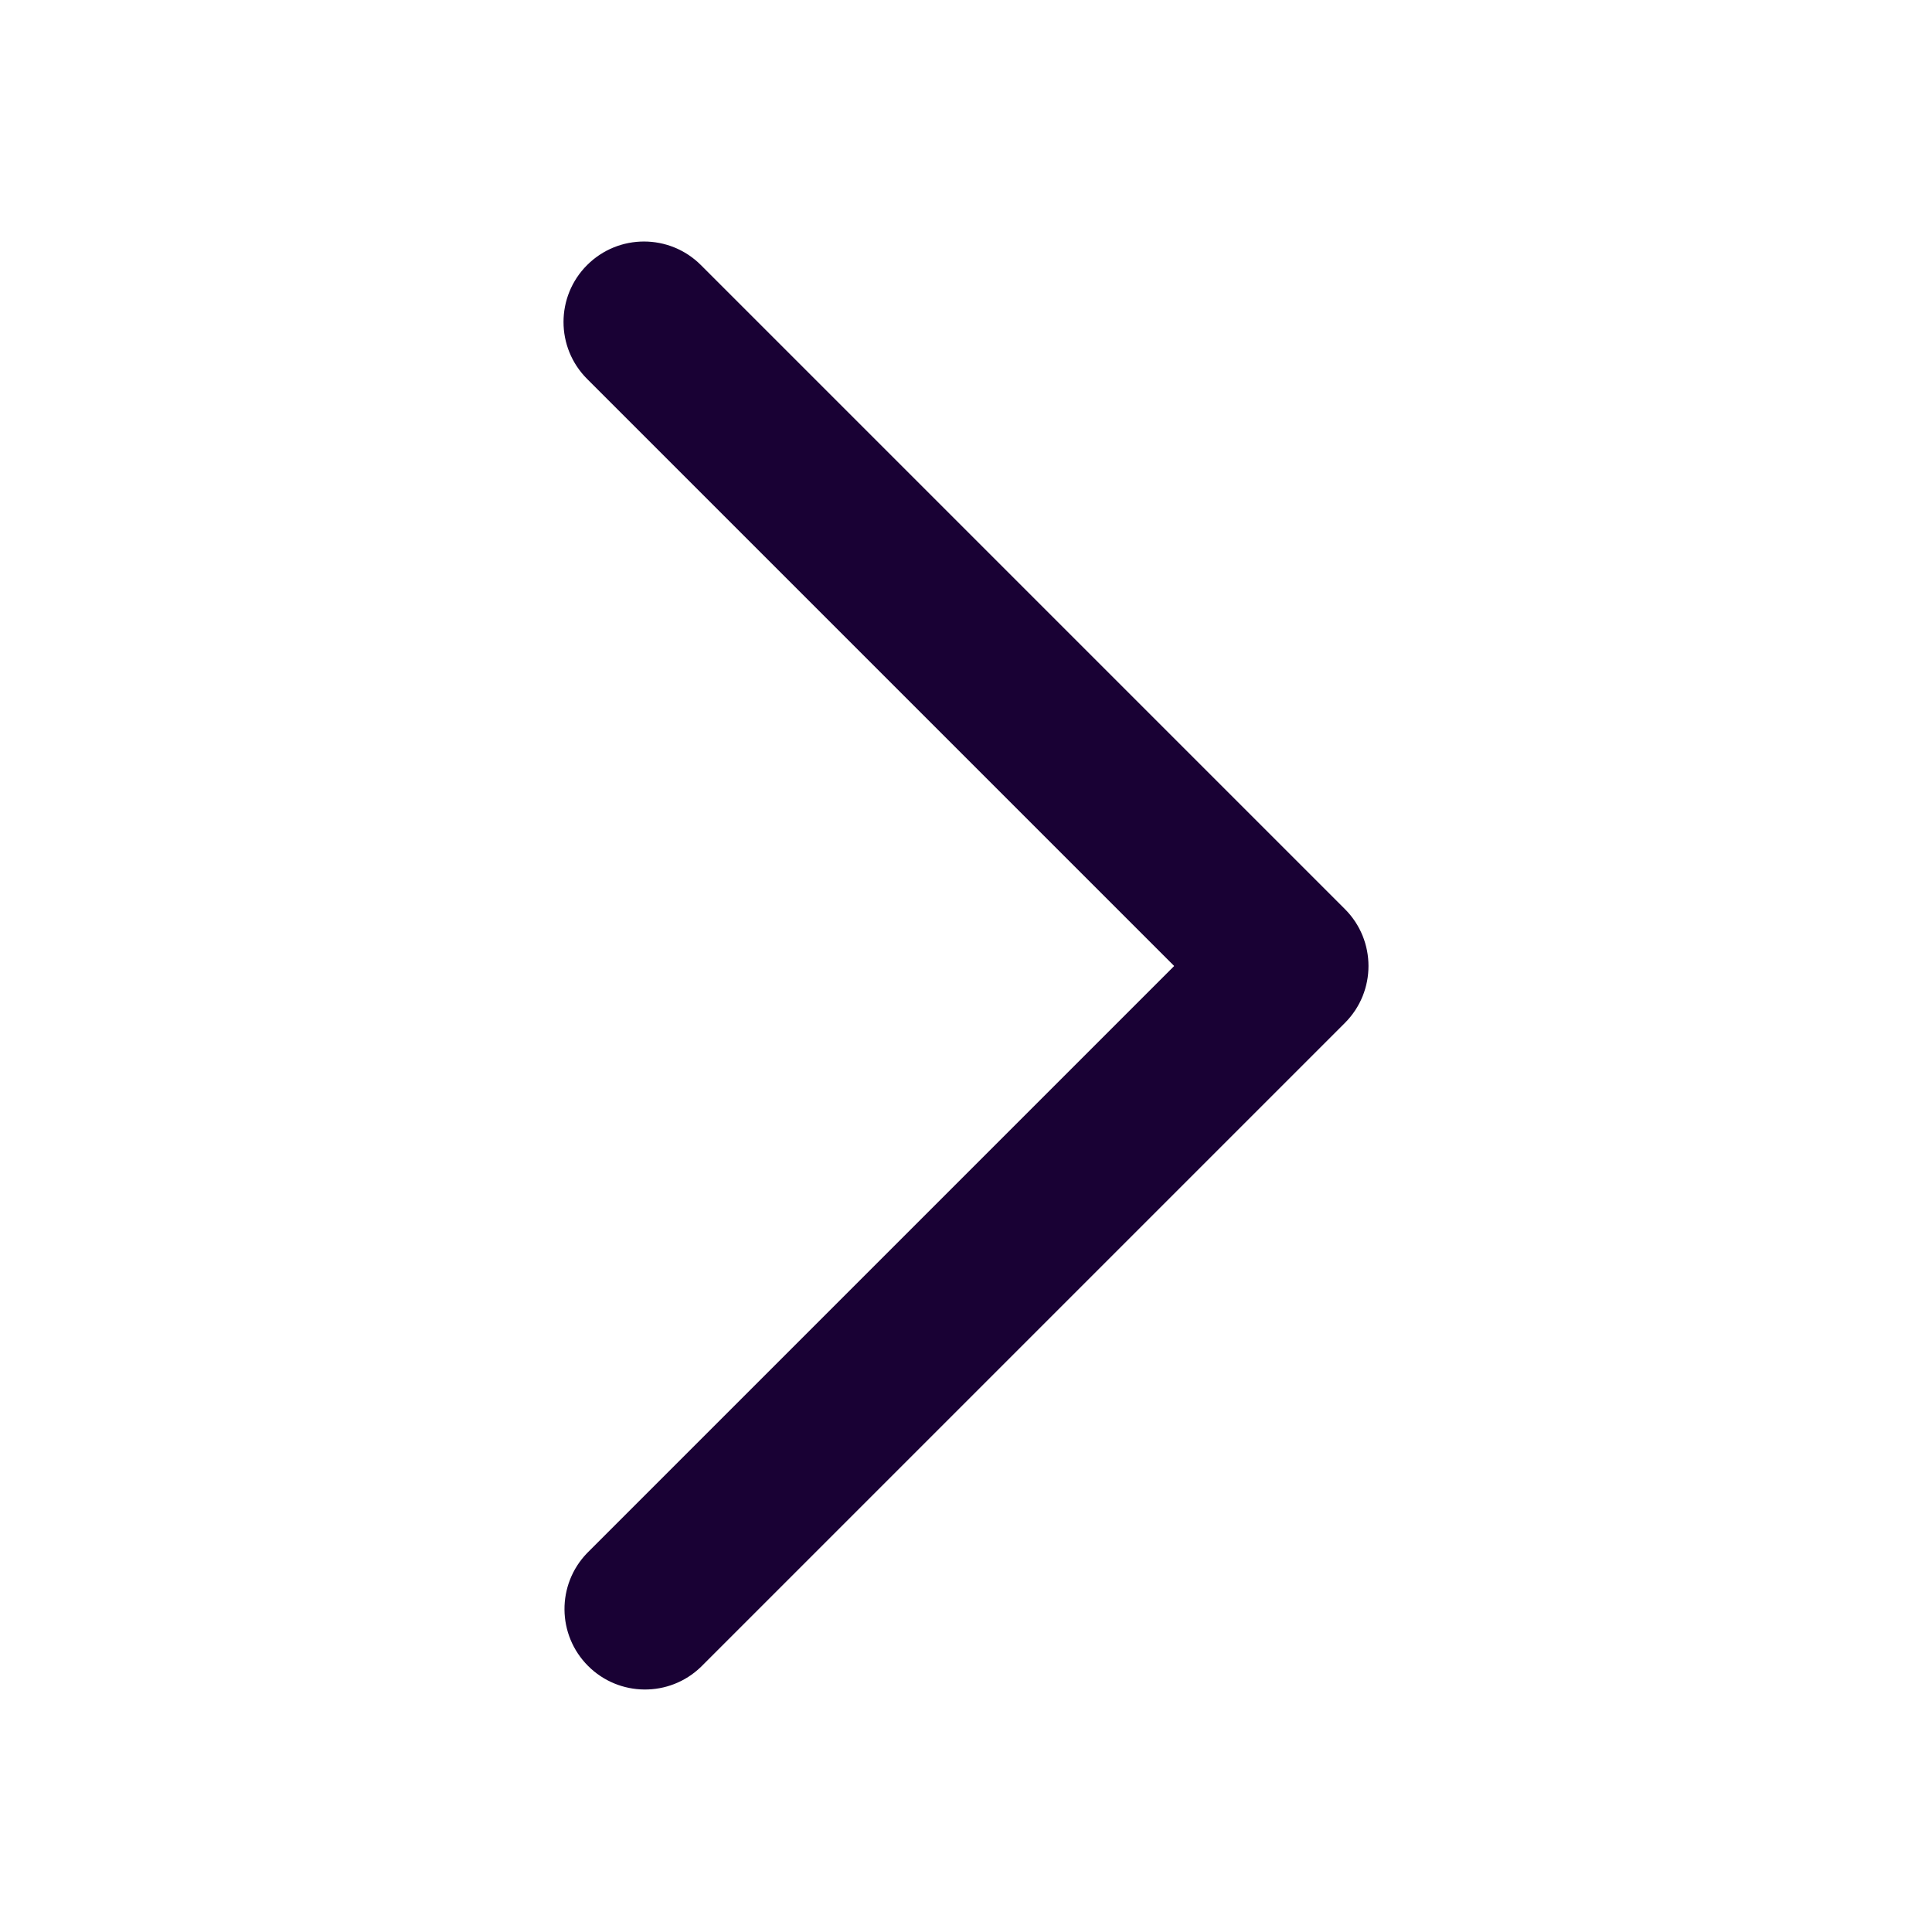
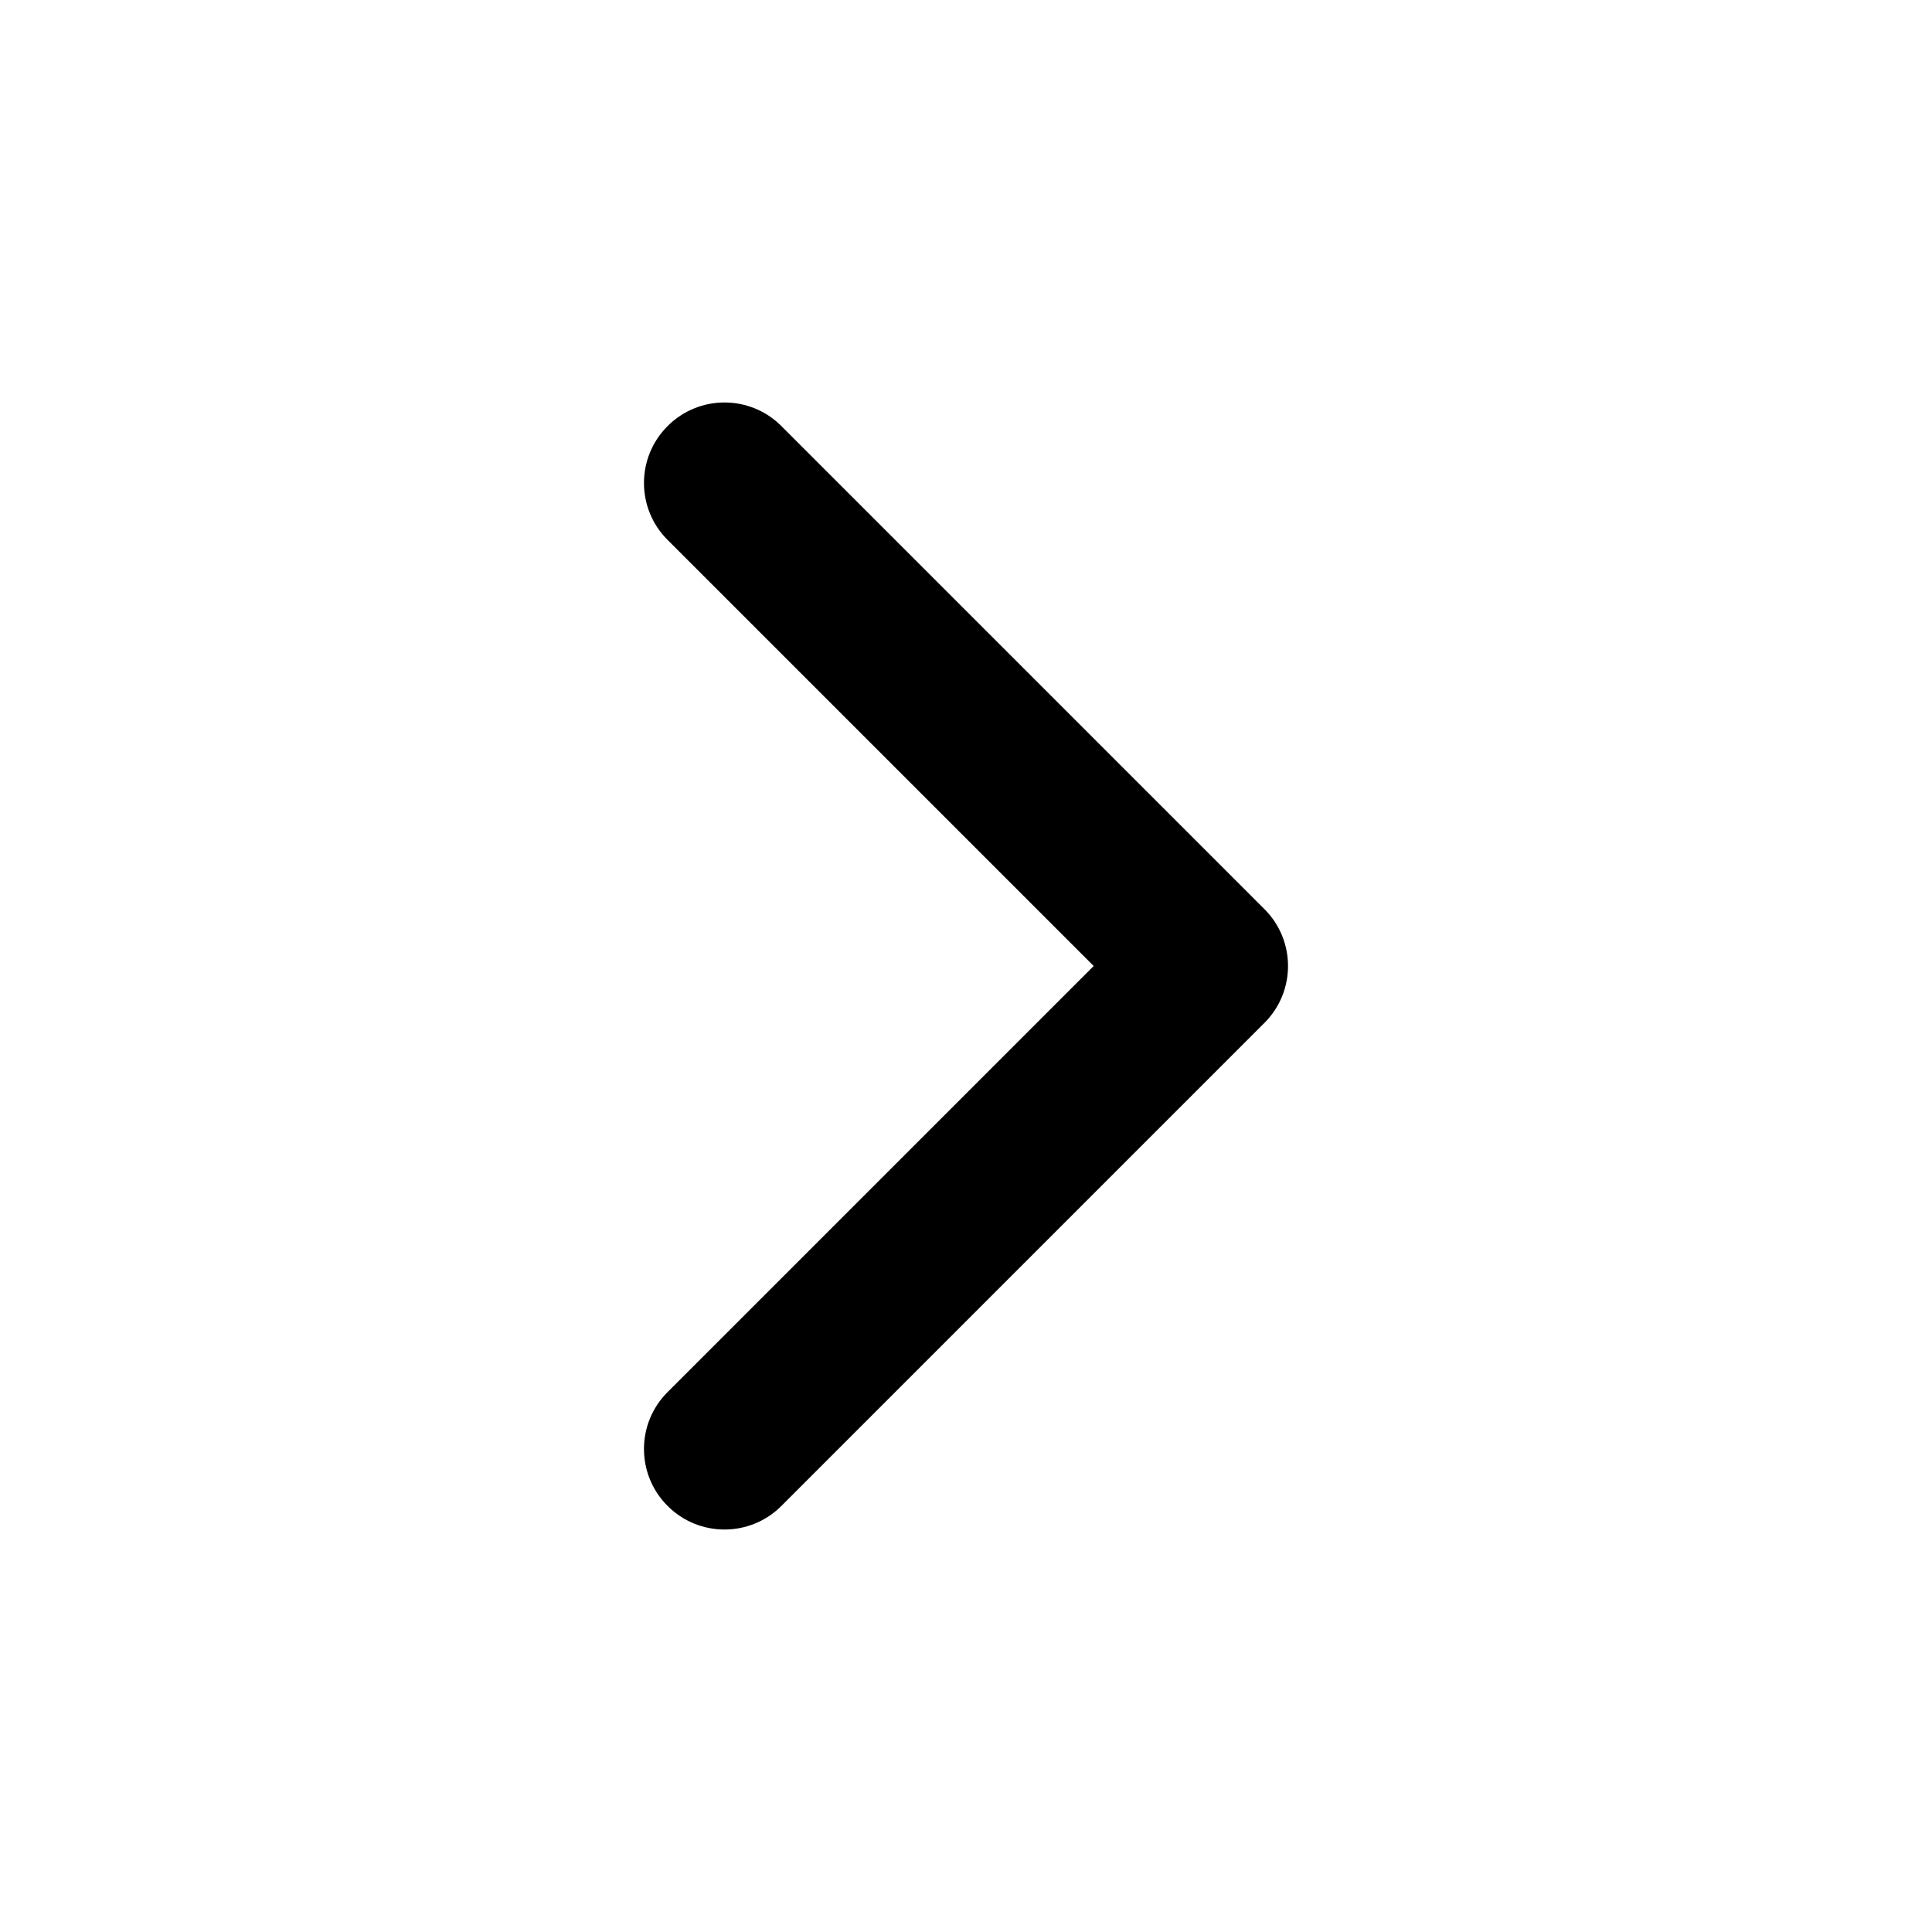
- <svg xmlns="http://www.w3.org/2000/svg" width="24" height="24" fill="none">
-   <path fill-rule="evenodd" clip-rule="evenodd" d="M7.293 3.293a1 1 0 011.414 0l8 8a1 1 0 010 1.414l-8 8a1 1 0 01-1.414-1.414L14.586 12 7.293 4.707a1 1 0 010-1.414z" fill="#190134" />
+ <svg xmlns="http://www.w3.org/2000/svg" width="24" height="24" viewBox="0 0 24 24" fill="none">
+   <path fill-rule="evenodd" clip-rule="evenodd" d="M8.293 18.707C7.902 18.317 7.902 17.683 8.293 17.293L13.586 12L8.293 6.707C7.902 6.317 7.902 5.683 8.293 5.293C8.683 4.902 9.317 4.902 9.707 5.293L15.707 11.293C16.098 11.683 16.098 12.317 15.707 12.707L9.707 18.707C9.317 19.098 8.683 19.098 8.293 18.707Z" fill="black" />
</svg>
